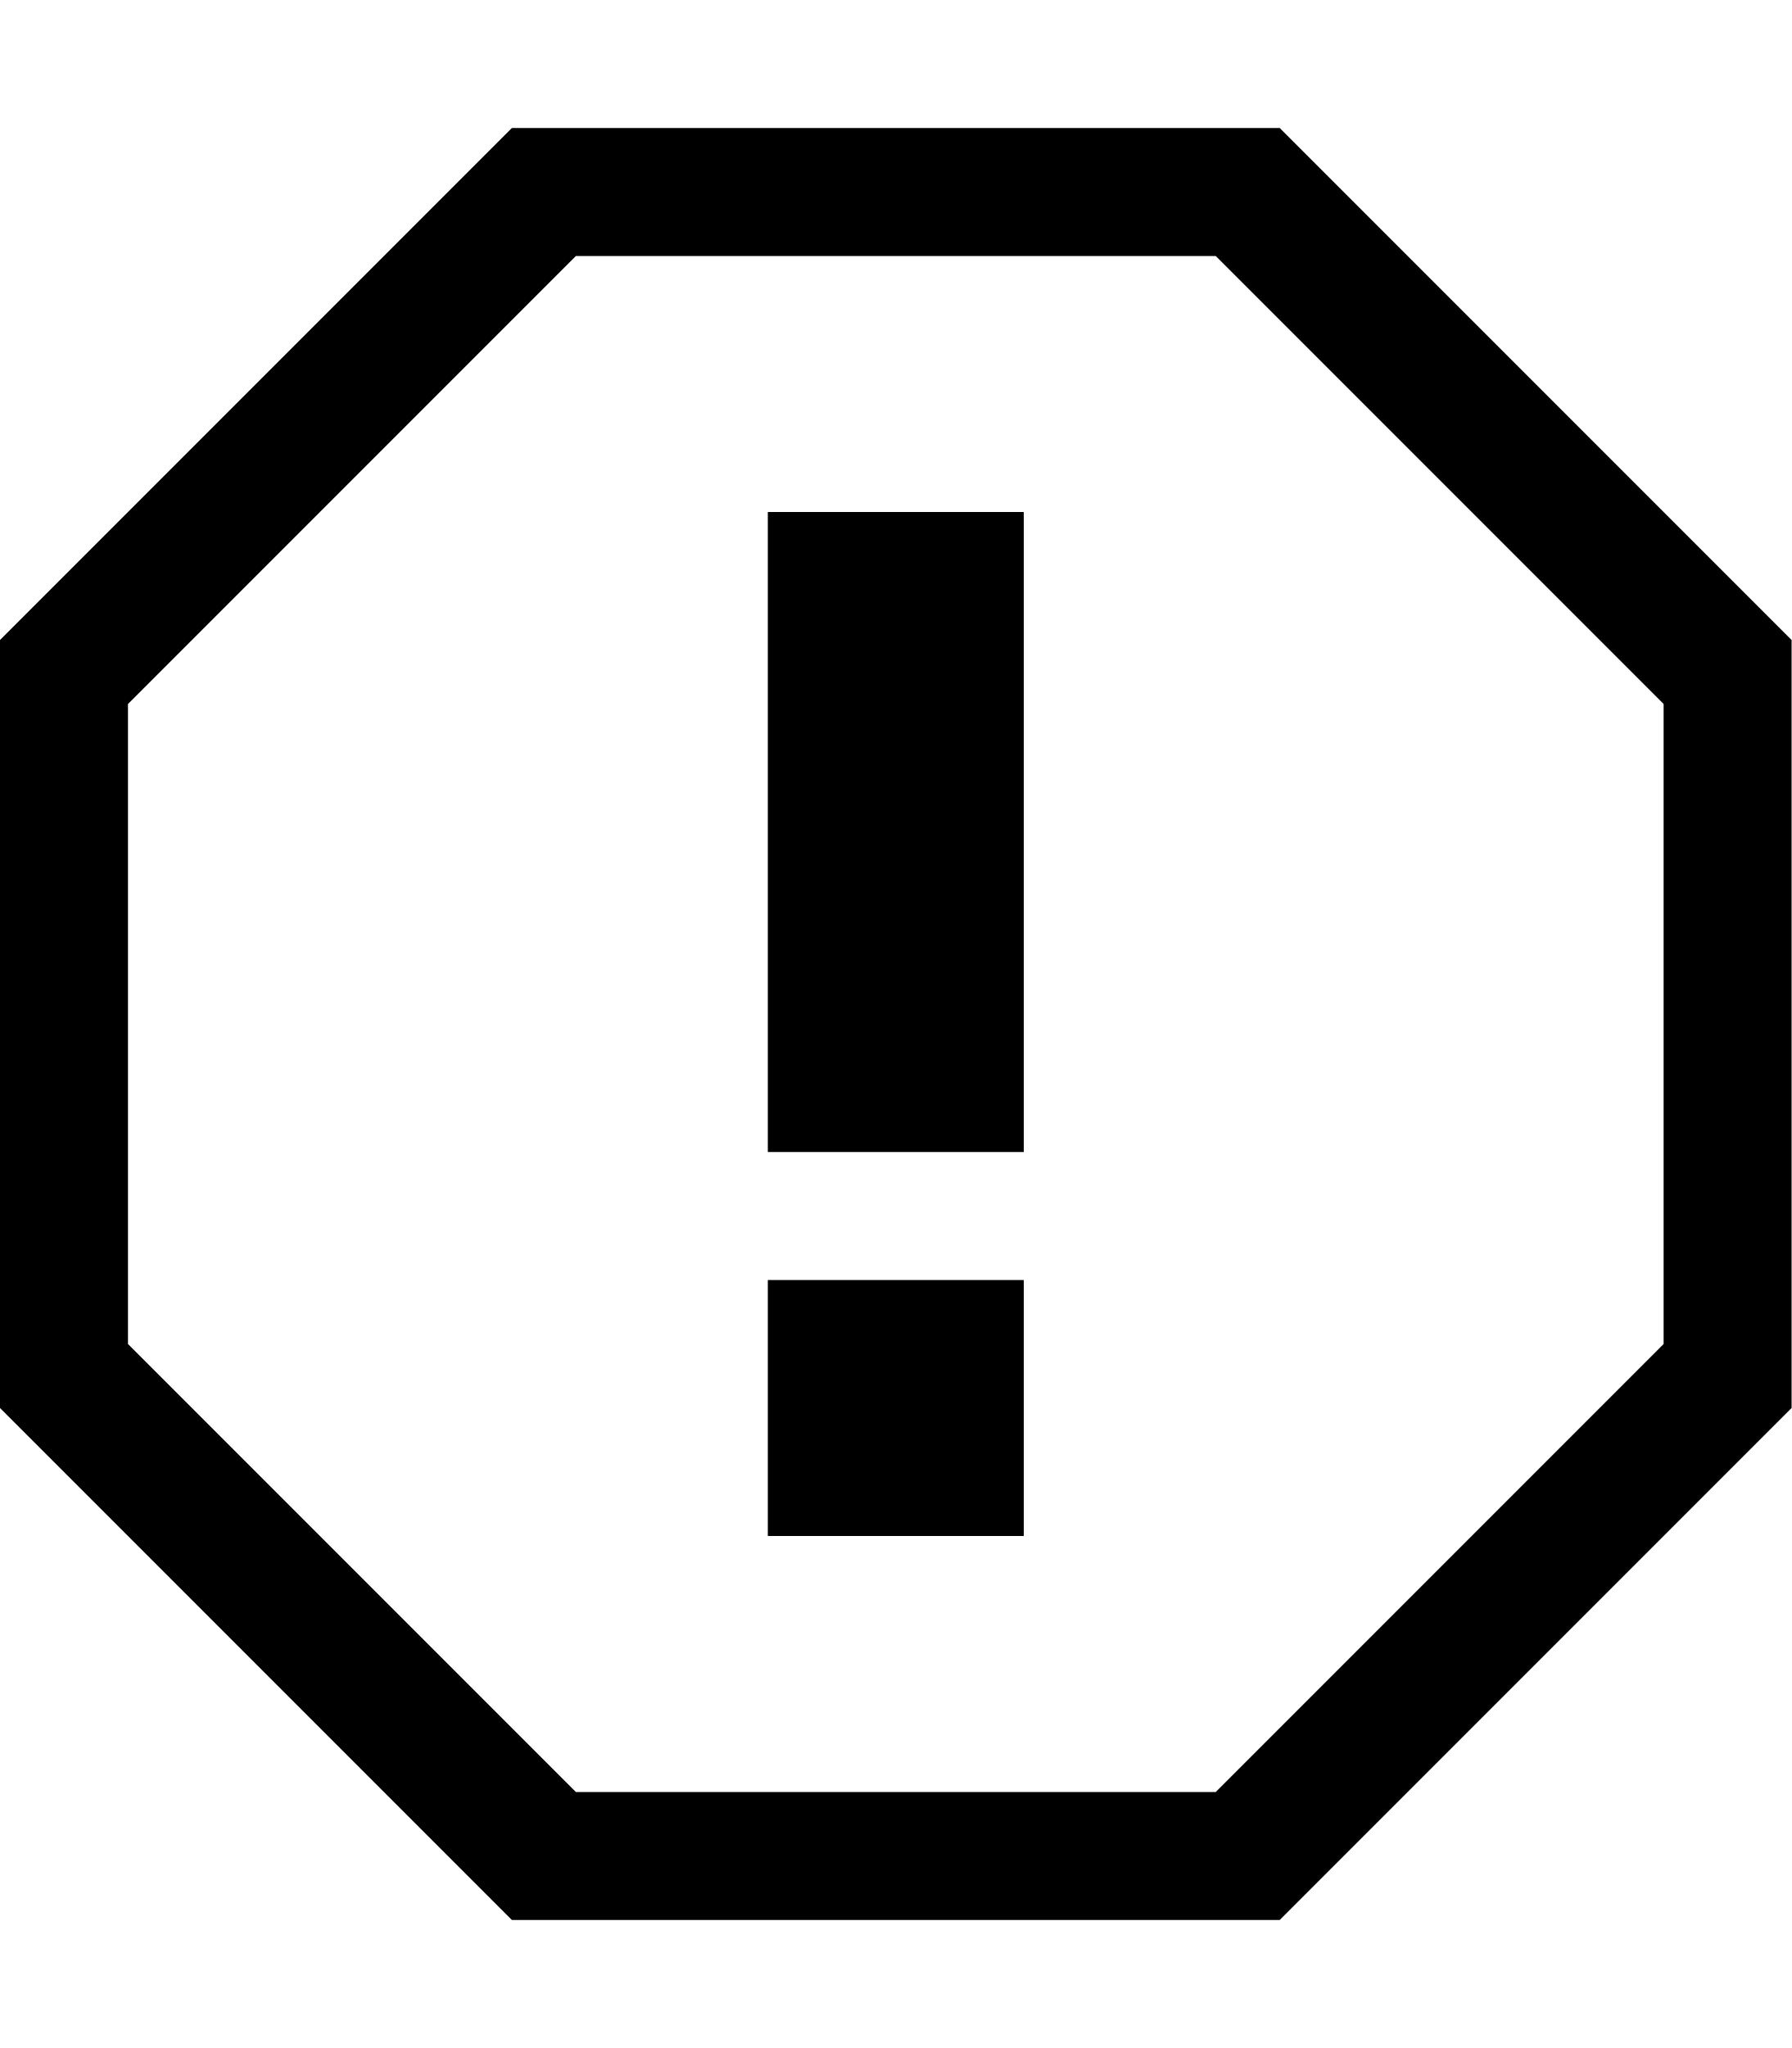
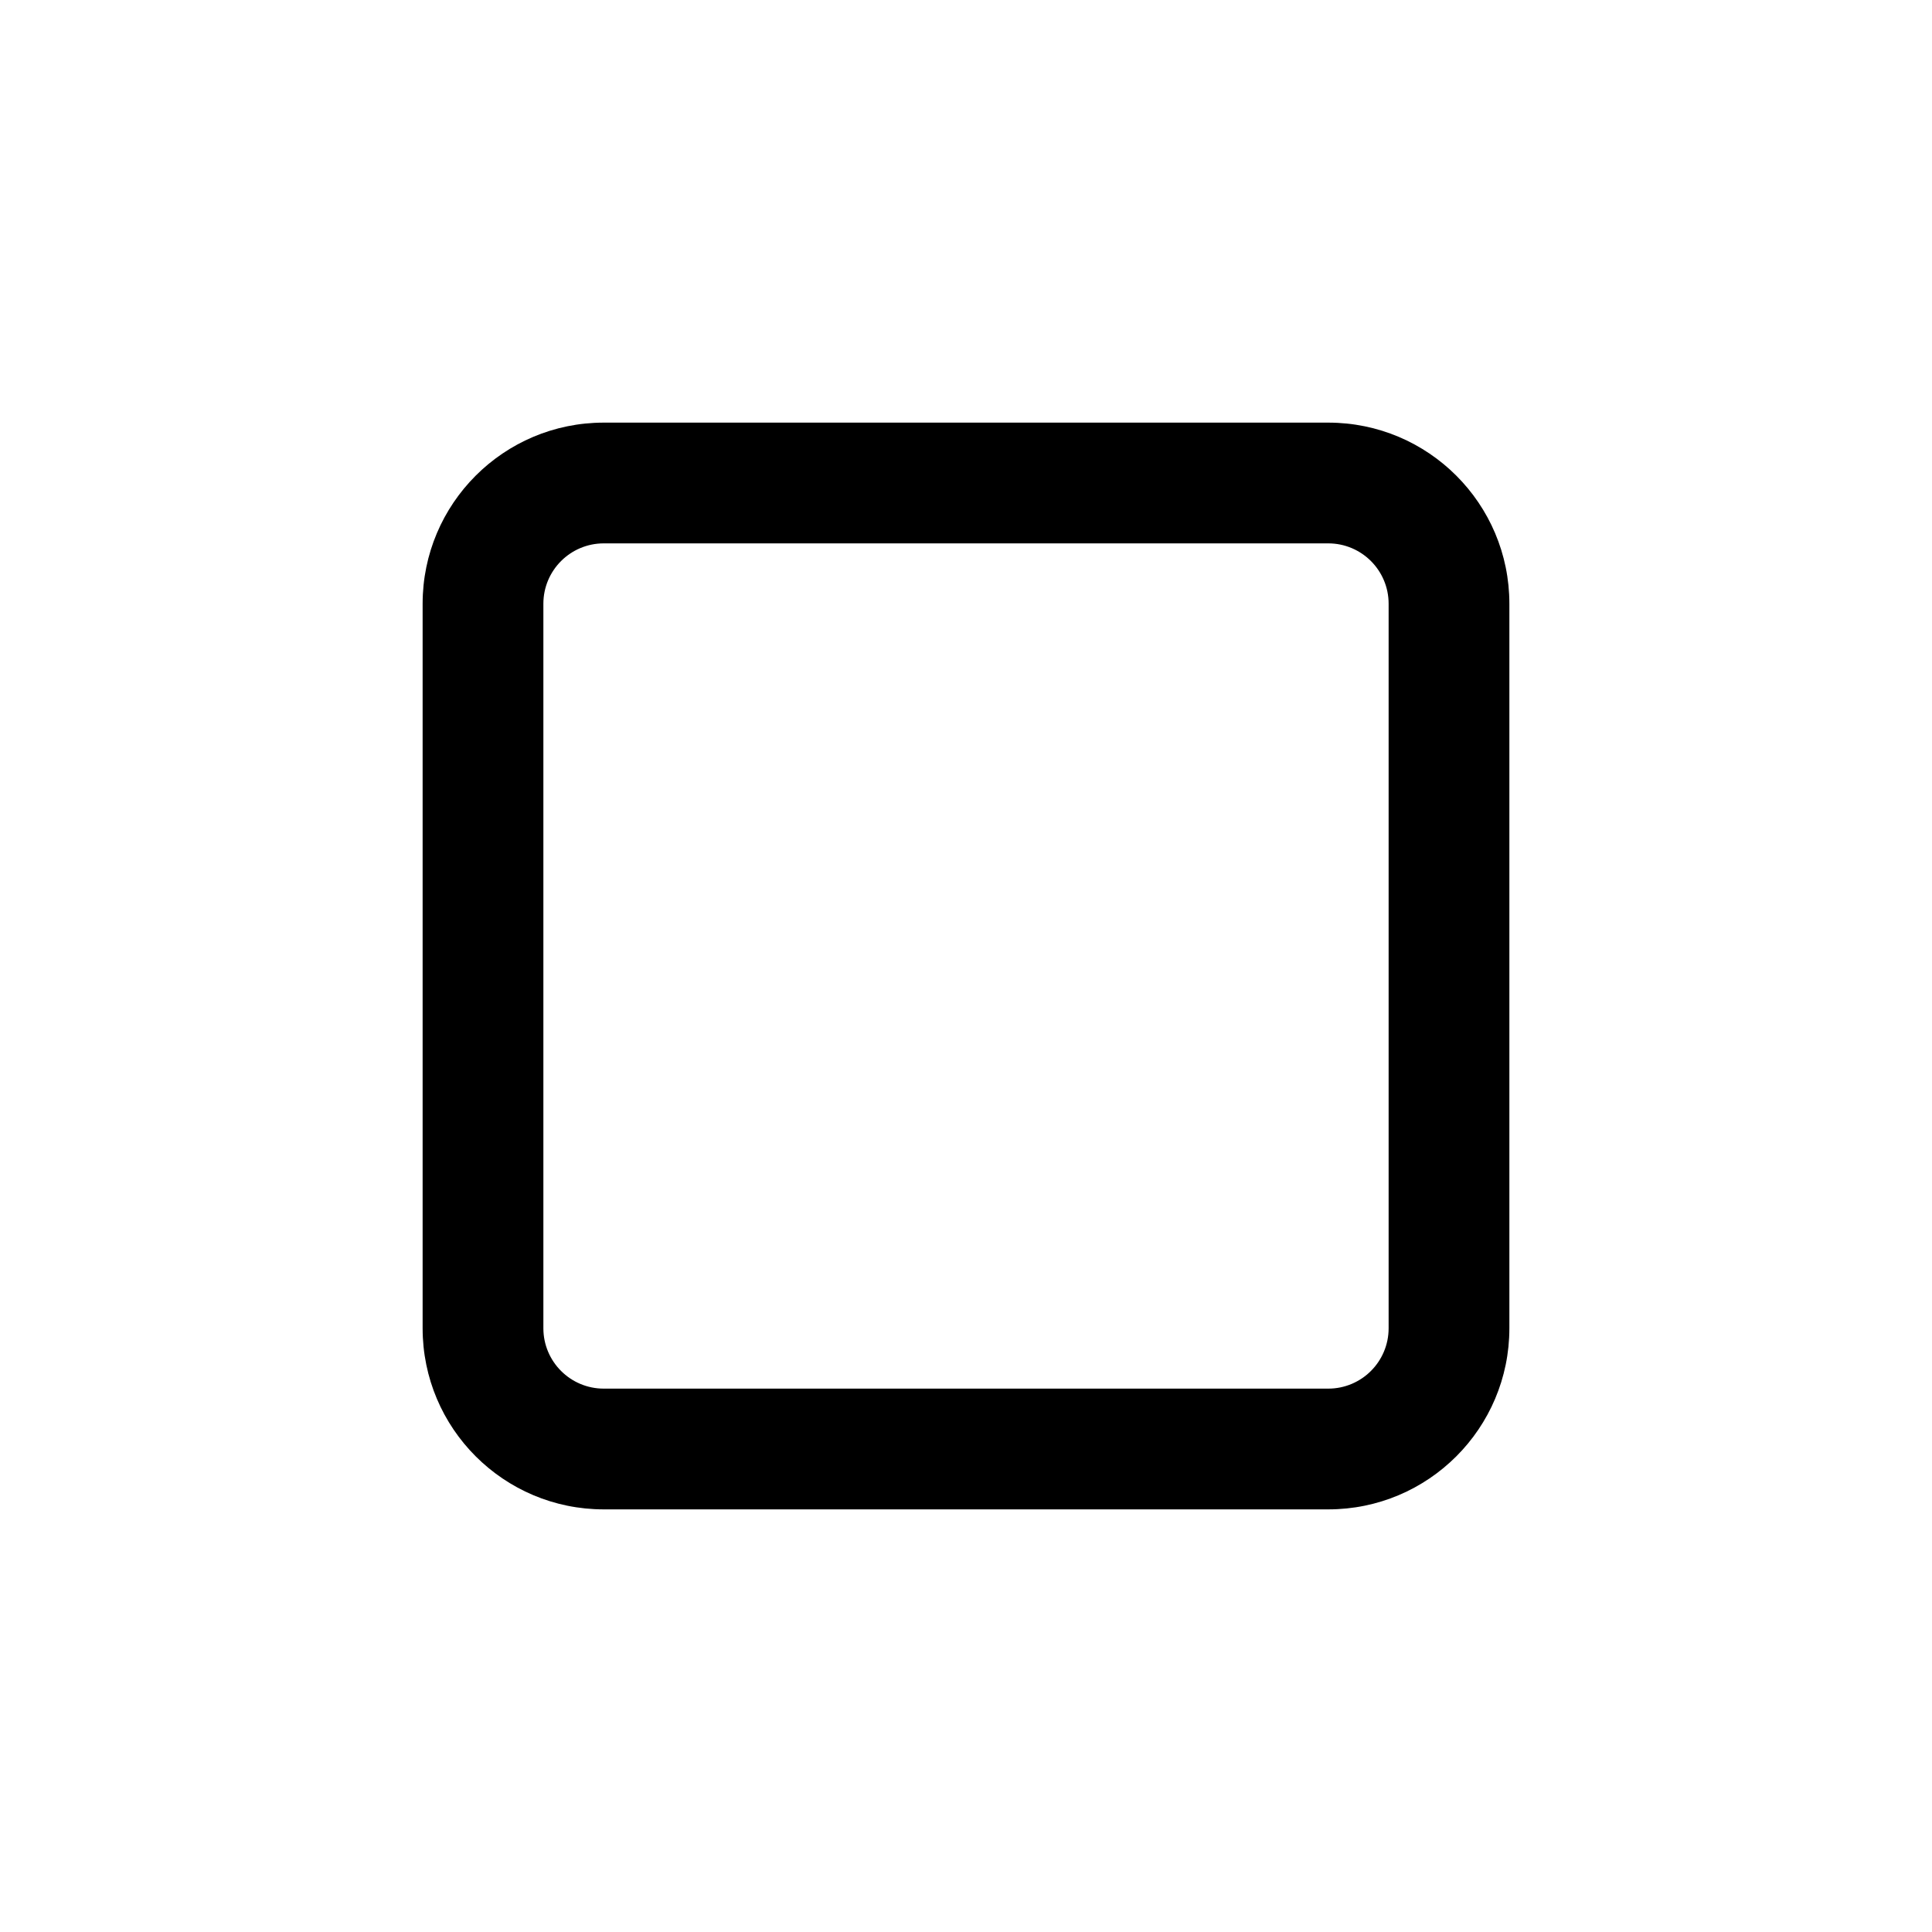
- <svg xmlns="http://www.w3.org/2000/svg" width="14" height="16" viewBox="0 0 14 16">
-   <path fill-rule="evenodd" d="M10 1H4L0 5v6l4 4h6l4-4V5l-4-4zm3 9.5L9.5 14h-5L1 10.5v-5L4.5 2h5L13 5.5v5zM6 4h2v5H6V4zm0 6h2v2H6v-2z" />
+ <svg xmlns="http://www.w3.org/2000/svg" class="bi bi-stop" width="1em" height="1em" viewBox="0 0 16 16" fill="currentColor">
+   <path fill-rule="evenodd" d="M3.5 5A1.5 1.5 0 015 3.5h6A1.5 1.5 0 0112.5 5v6a1.5 1.5 0 01-1.5 1.5H5A1.5 1.5 0 013.5 11V5zM5 4.5a.5.5 0 00-.5.5v6a.5.5 0 00.5.5h6a.5.5 0 00.5-.5V5a.5.5 0 00-.5-.5H5z" clip-rule="evenodd" />
</svg>
